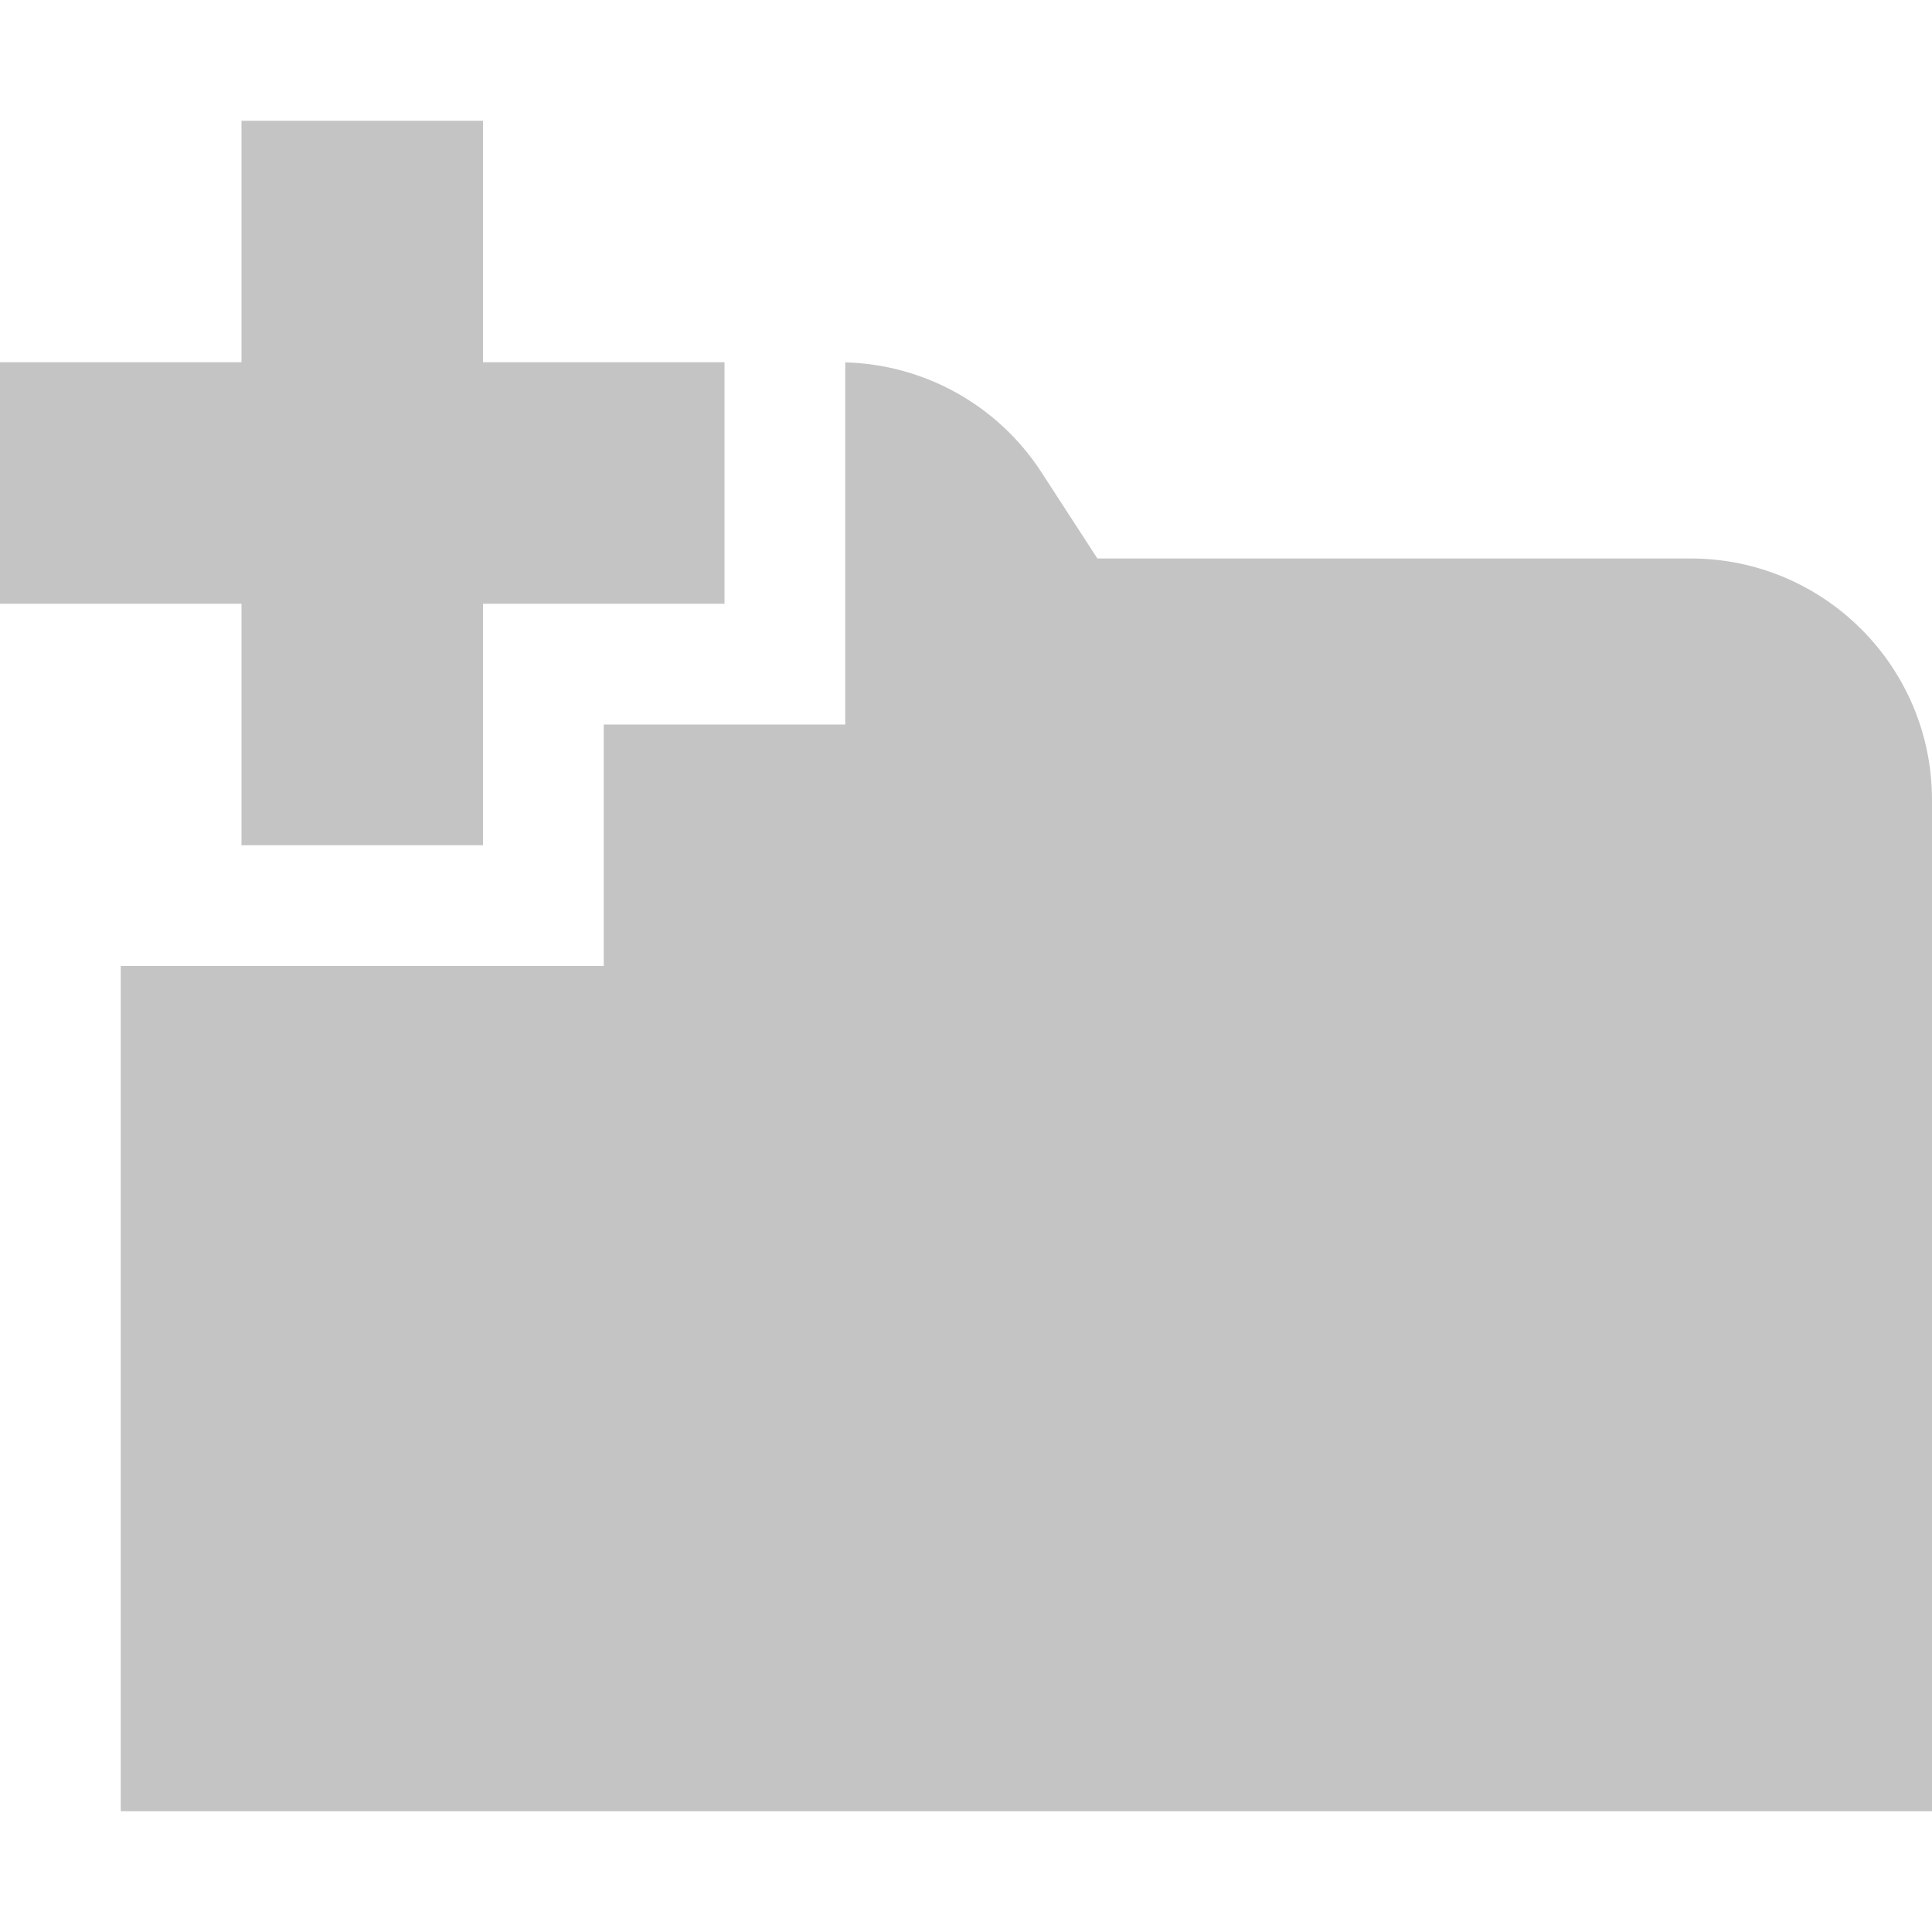
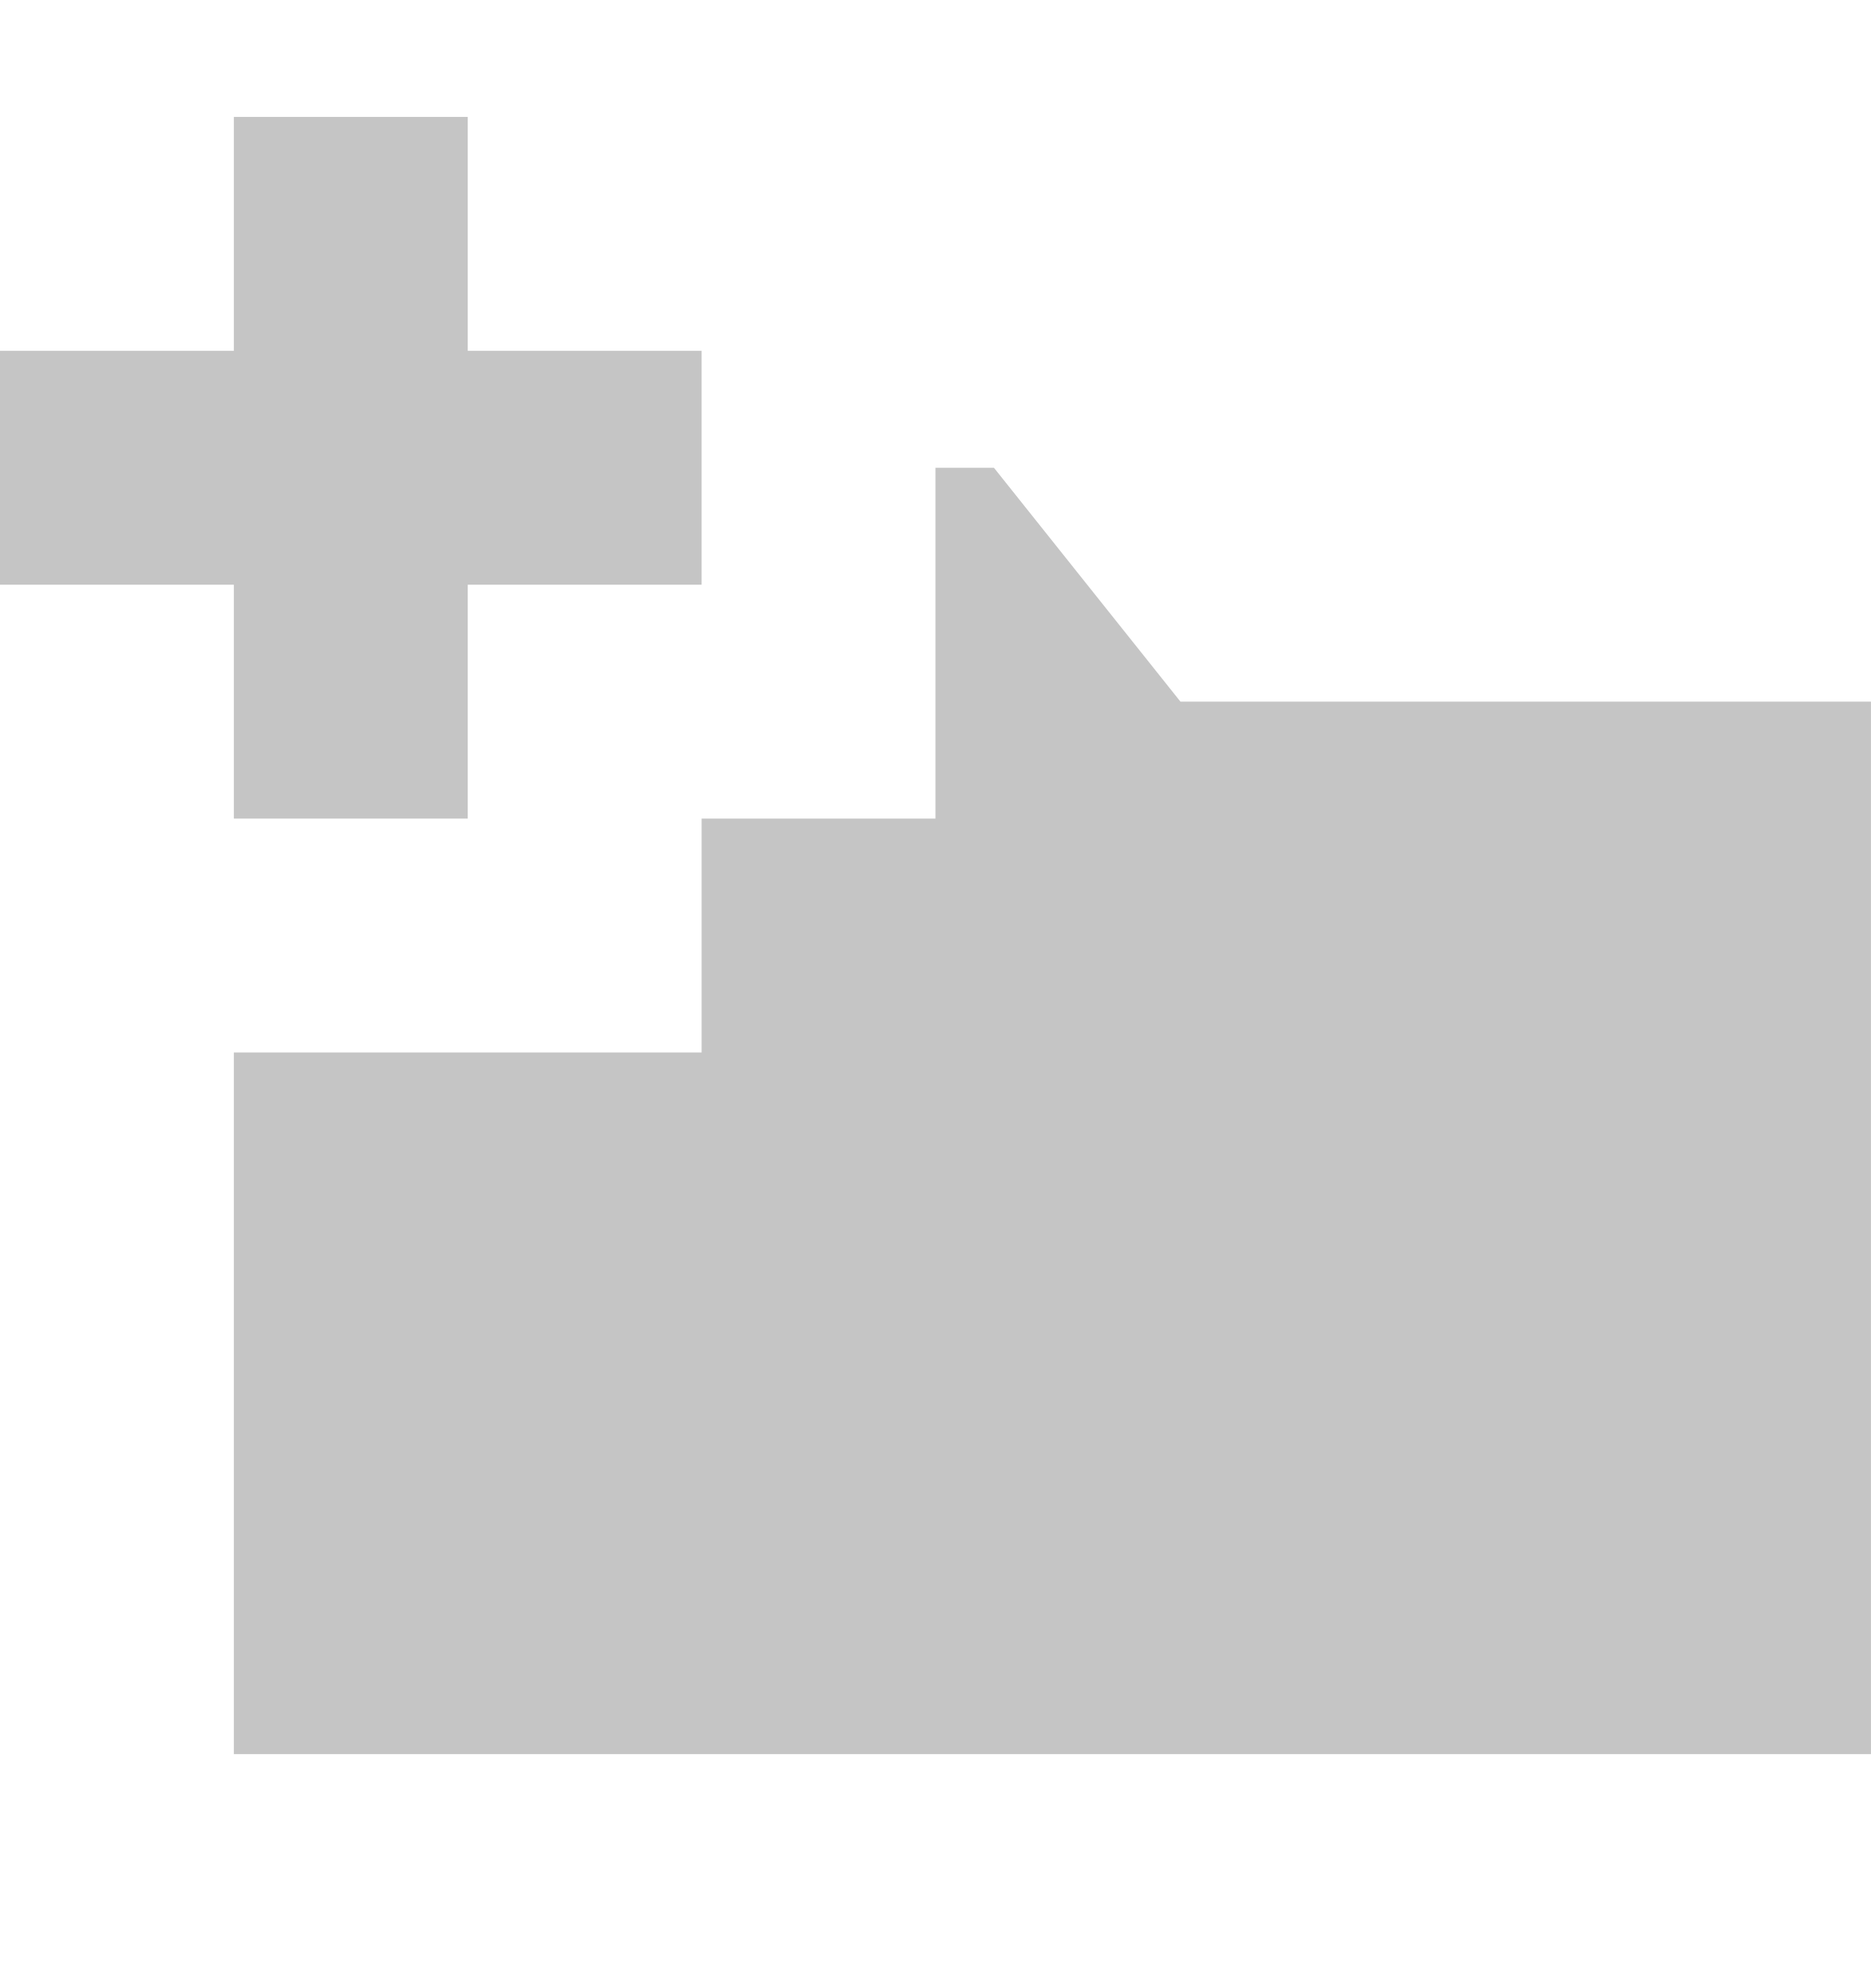
- <svg xmlns="http://www.w3.org/2000/svg" width="16" height="16" viewBox="0 0 16 16" fill="none">
-   <path fill-rule="evenodd" clip-rule="evenodd" d="M2 7V5H0V3H2V1H4V3H6V5H4V7H2ZM1 8V13V15H3H14H16V13V6.625C16 5.52 15.105 4.625 14 4.625H9.088L8.626 3.913C8.267 3.358 7.658 3.018 7 3.001V6H5V8H2H1Z" fill="#C4C4C4" />
+ <svg xmlns="http://www.w3.org/2000/svg" width="16" height="17" viewBox="0 0 16 17" fill="none">
+   <rect y="3" width="6" height="2" fill="#C5C5C5" />
+   <rect x="2" y="1" width="2" height="6" fill="#C5C5C5" />
+   <path fill-rule="evenodd" clip-rule="evenodd" d="M2 9H6V7H8V4H8.5L10.095 6H16L16 9L16 15H2V9Z" fill="#C5C5C5" />
</svg>
